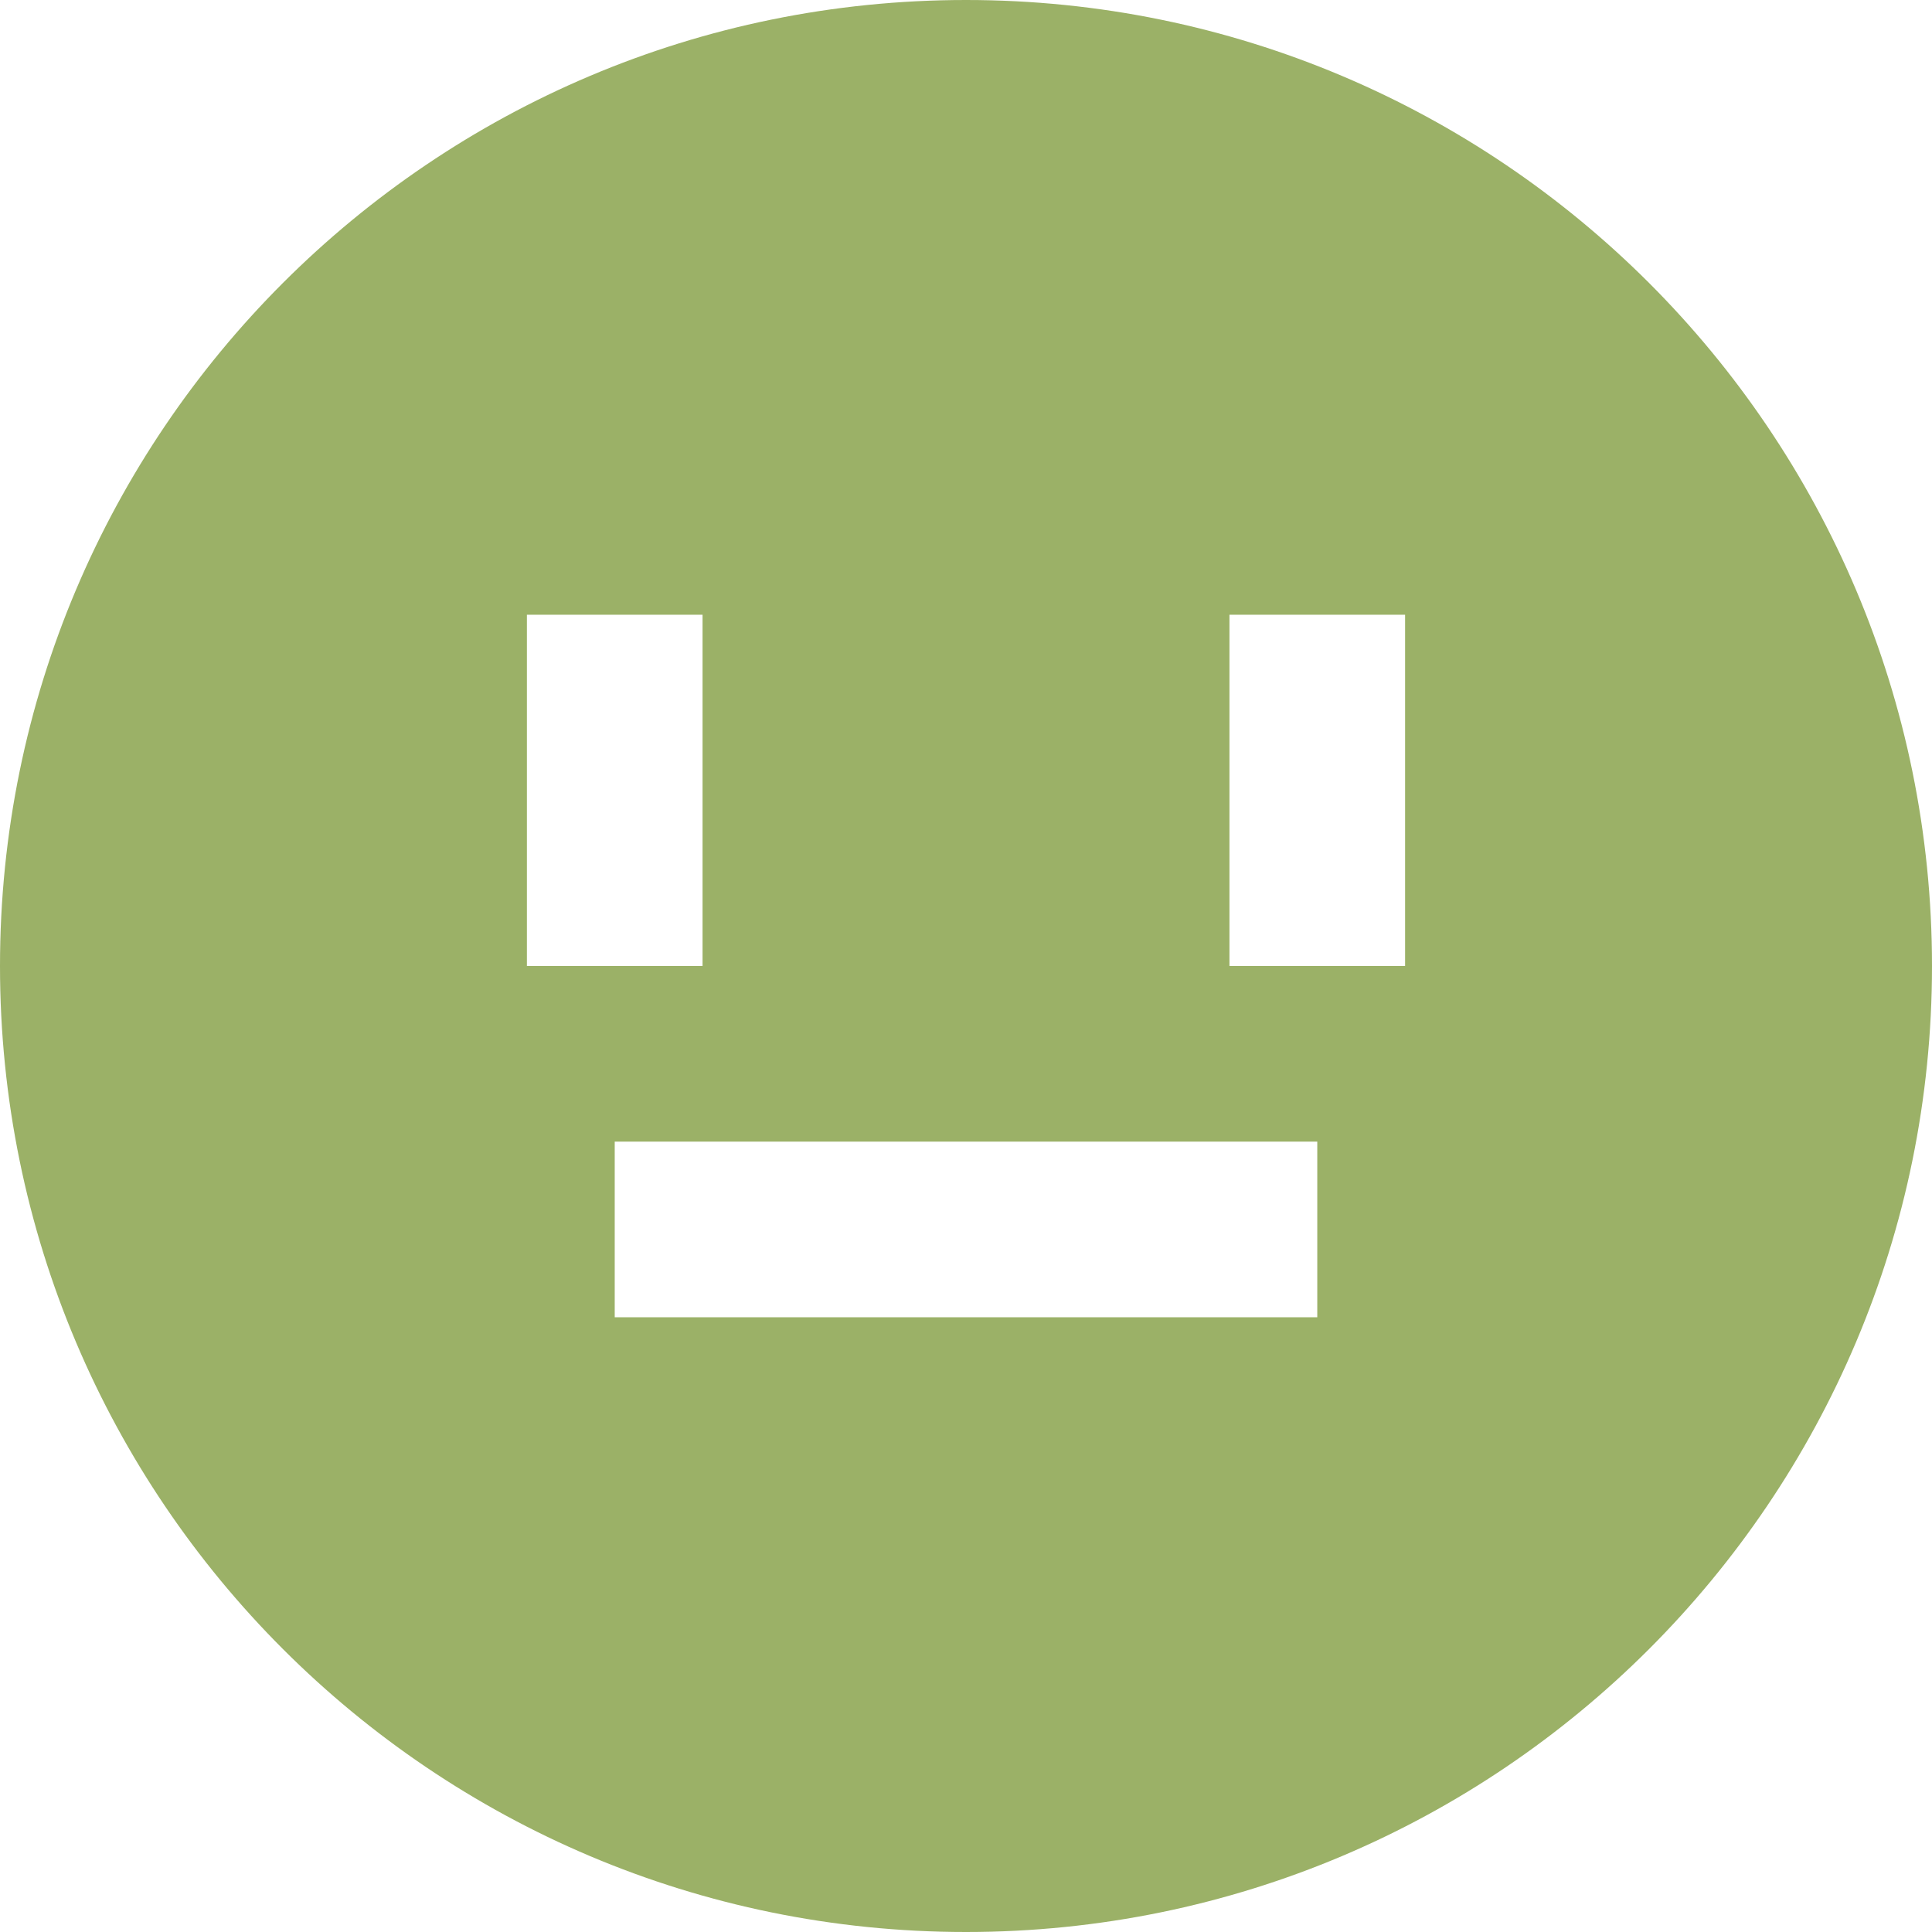
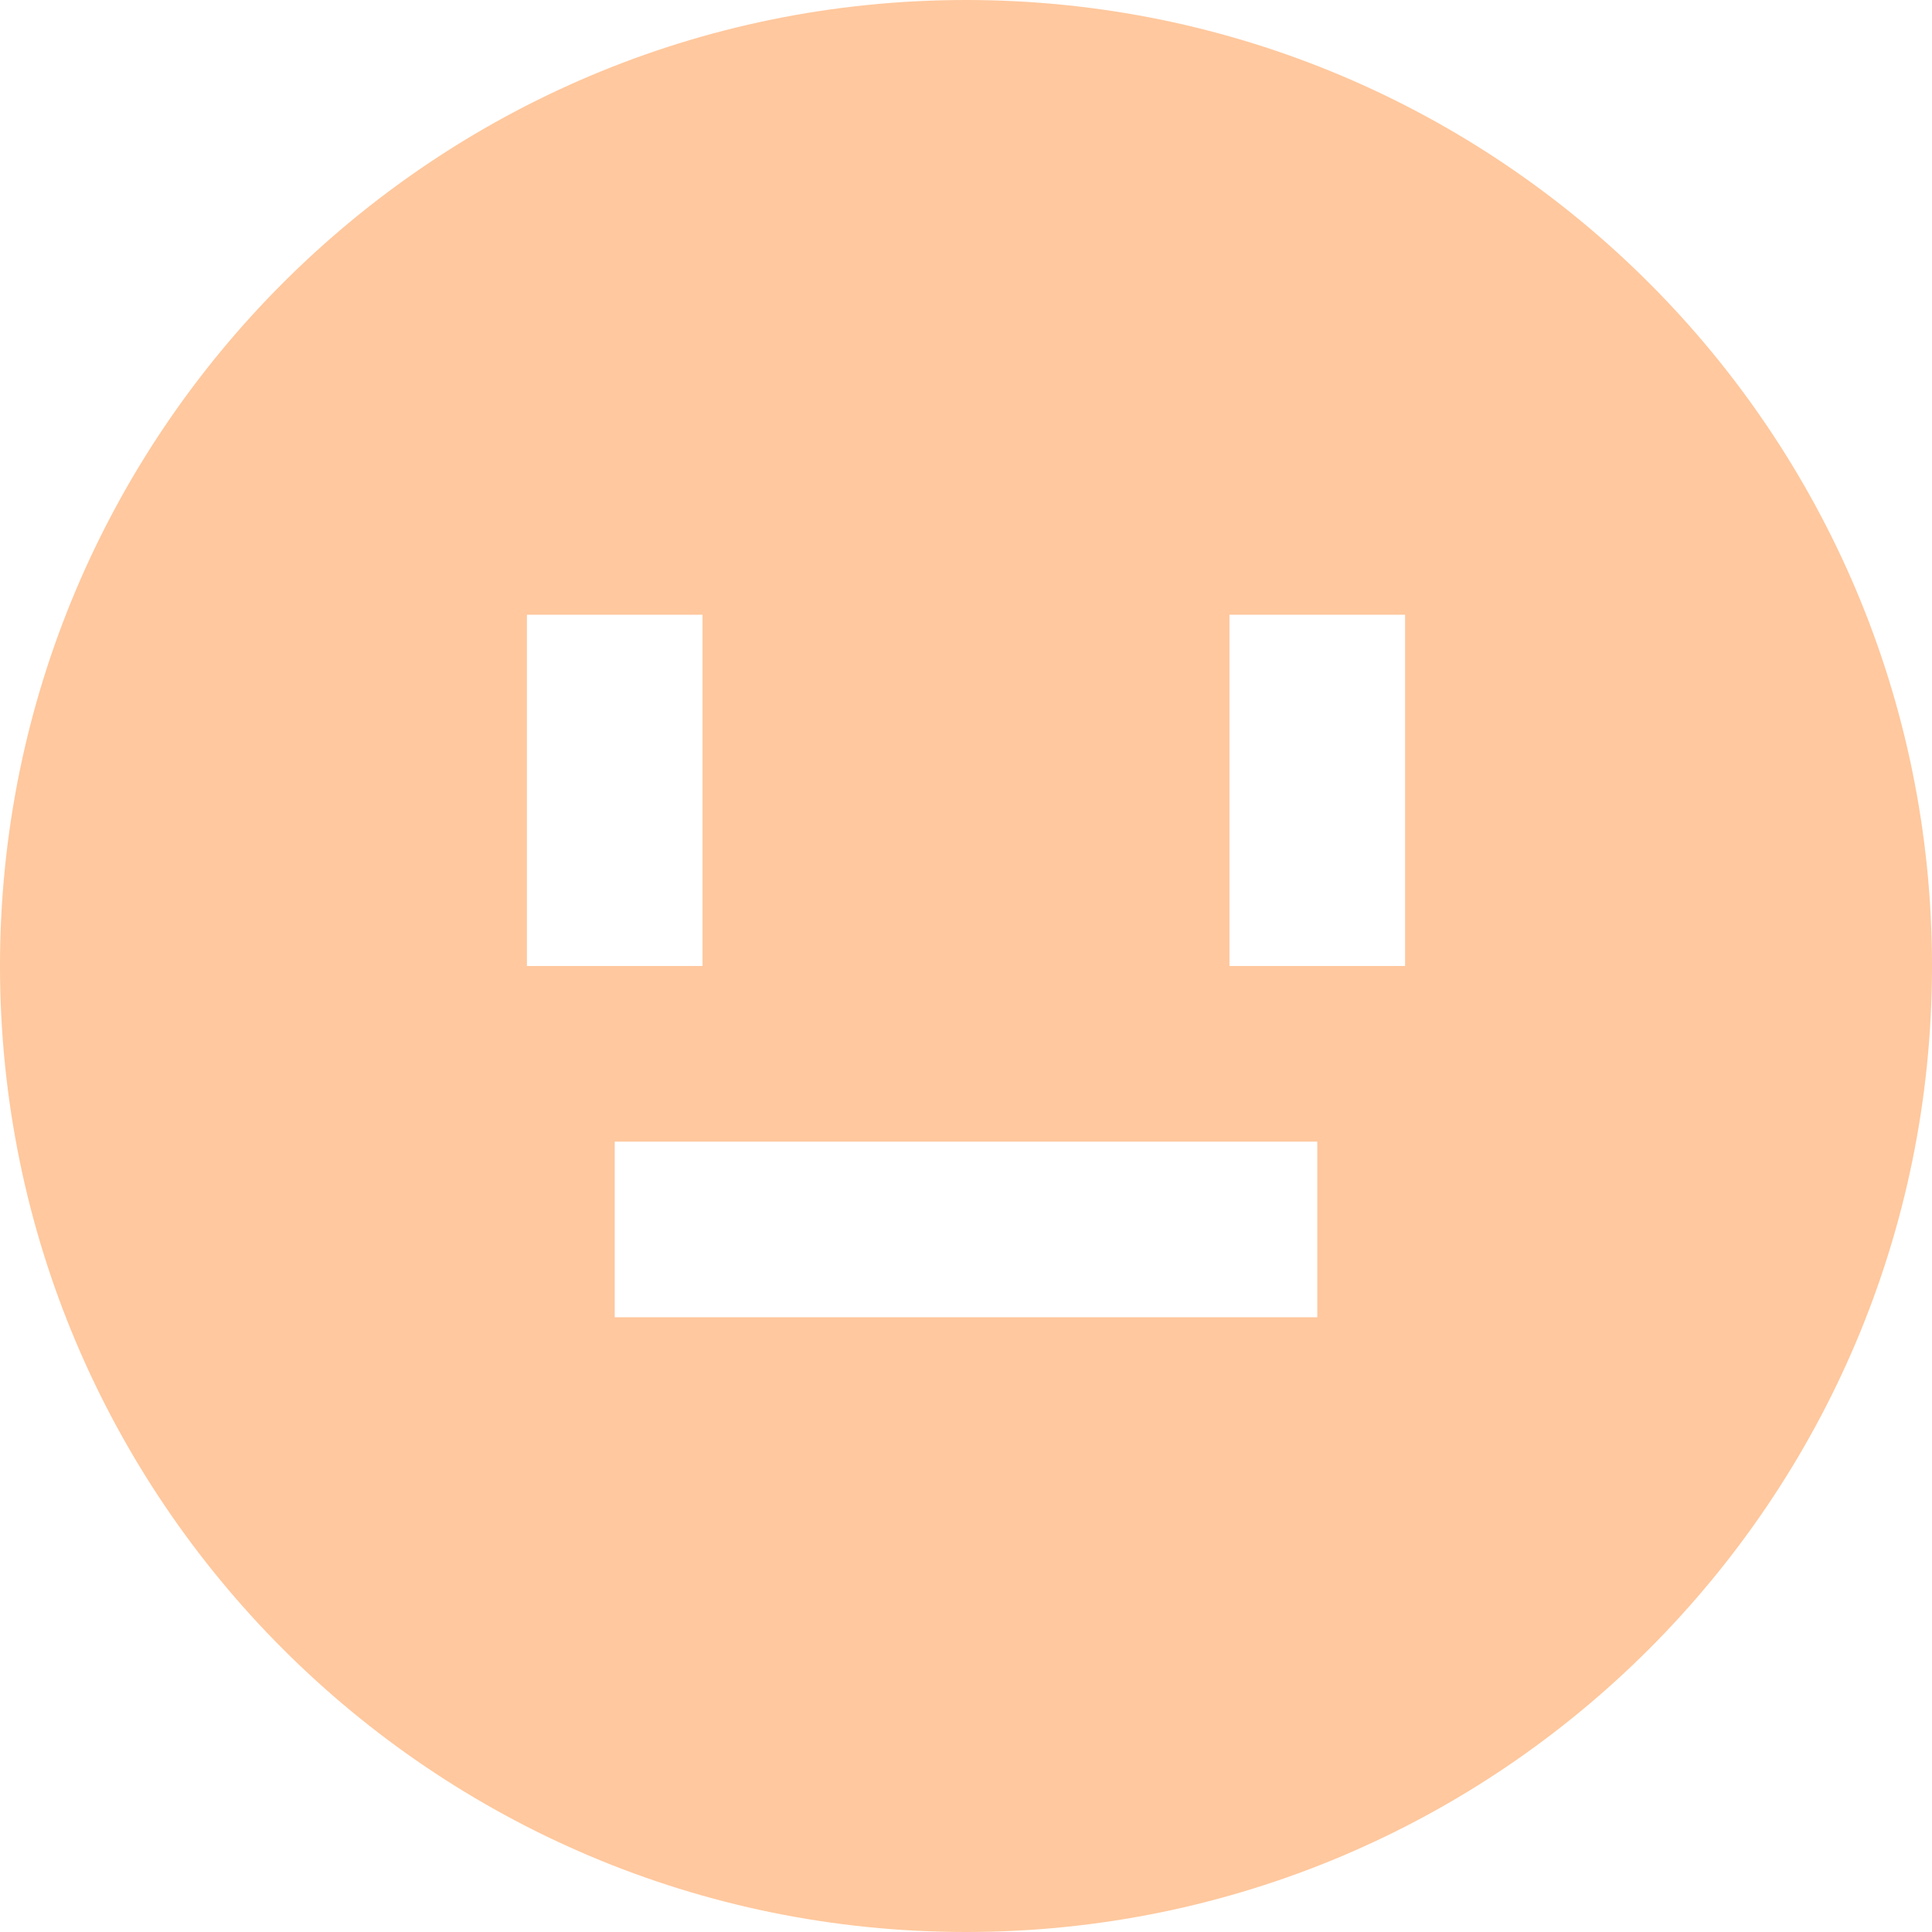
<svg xmlns="http://www.w3.org/2000/svg" width="22" height="22" viewBox="0 0 22 22" fill="none">
-   <path d="M11 22C4.925 22 0 17.075 0 11C0 4.925 4.925 0 11 0C17.075 0 22 4.925 22 11C22 17.075 17.075 22 11 22ZM8 11V7H6V11H8ZM16 11V7H14V11H16ZM15 15V13H7V15H15Z" fill="#9BB167" />
+   <path d="M11 22C4.925 22 0 17.075 0 11C0 4.925 4.925 0 11 0C17.075 0 22 4.925 22 11C22 17.075 17.075 22 11 22ZM8 11V7H6V11H8ZM16 11V7H14V11H16ZM15 15V13H7V15H15Z" fill="#FFC89E" />
</svg>
